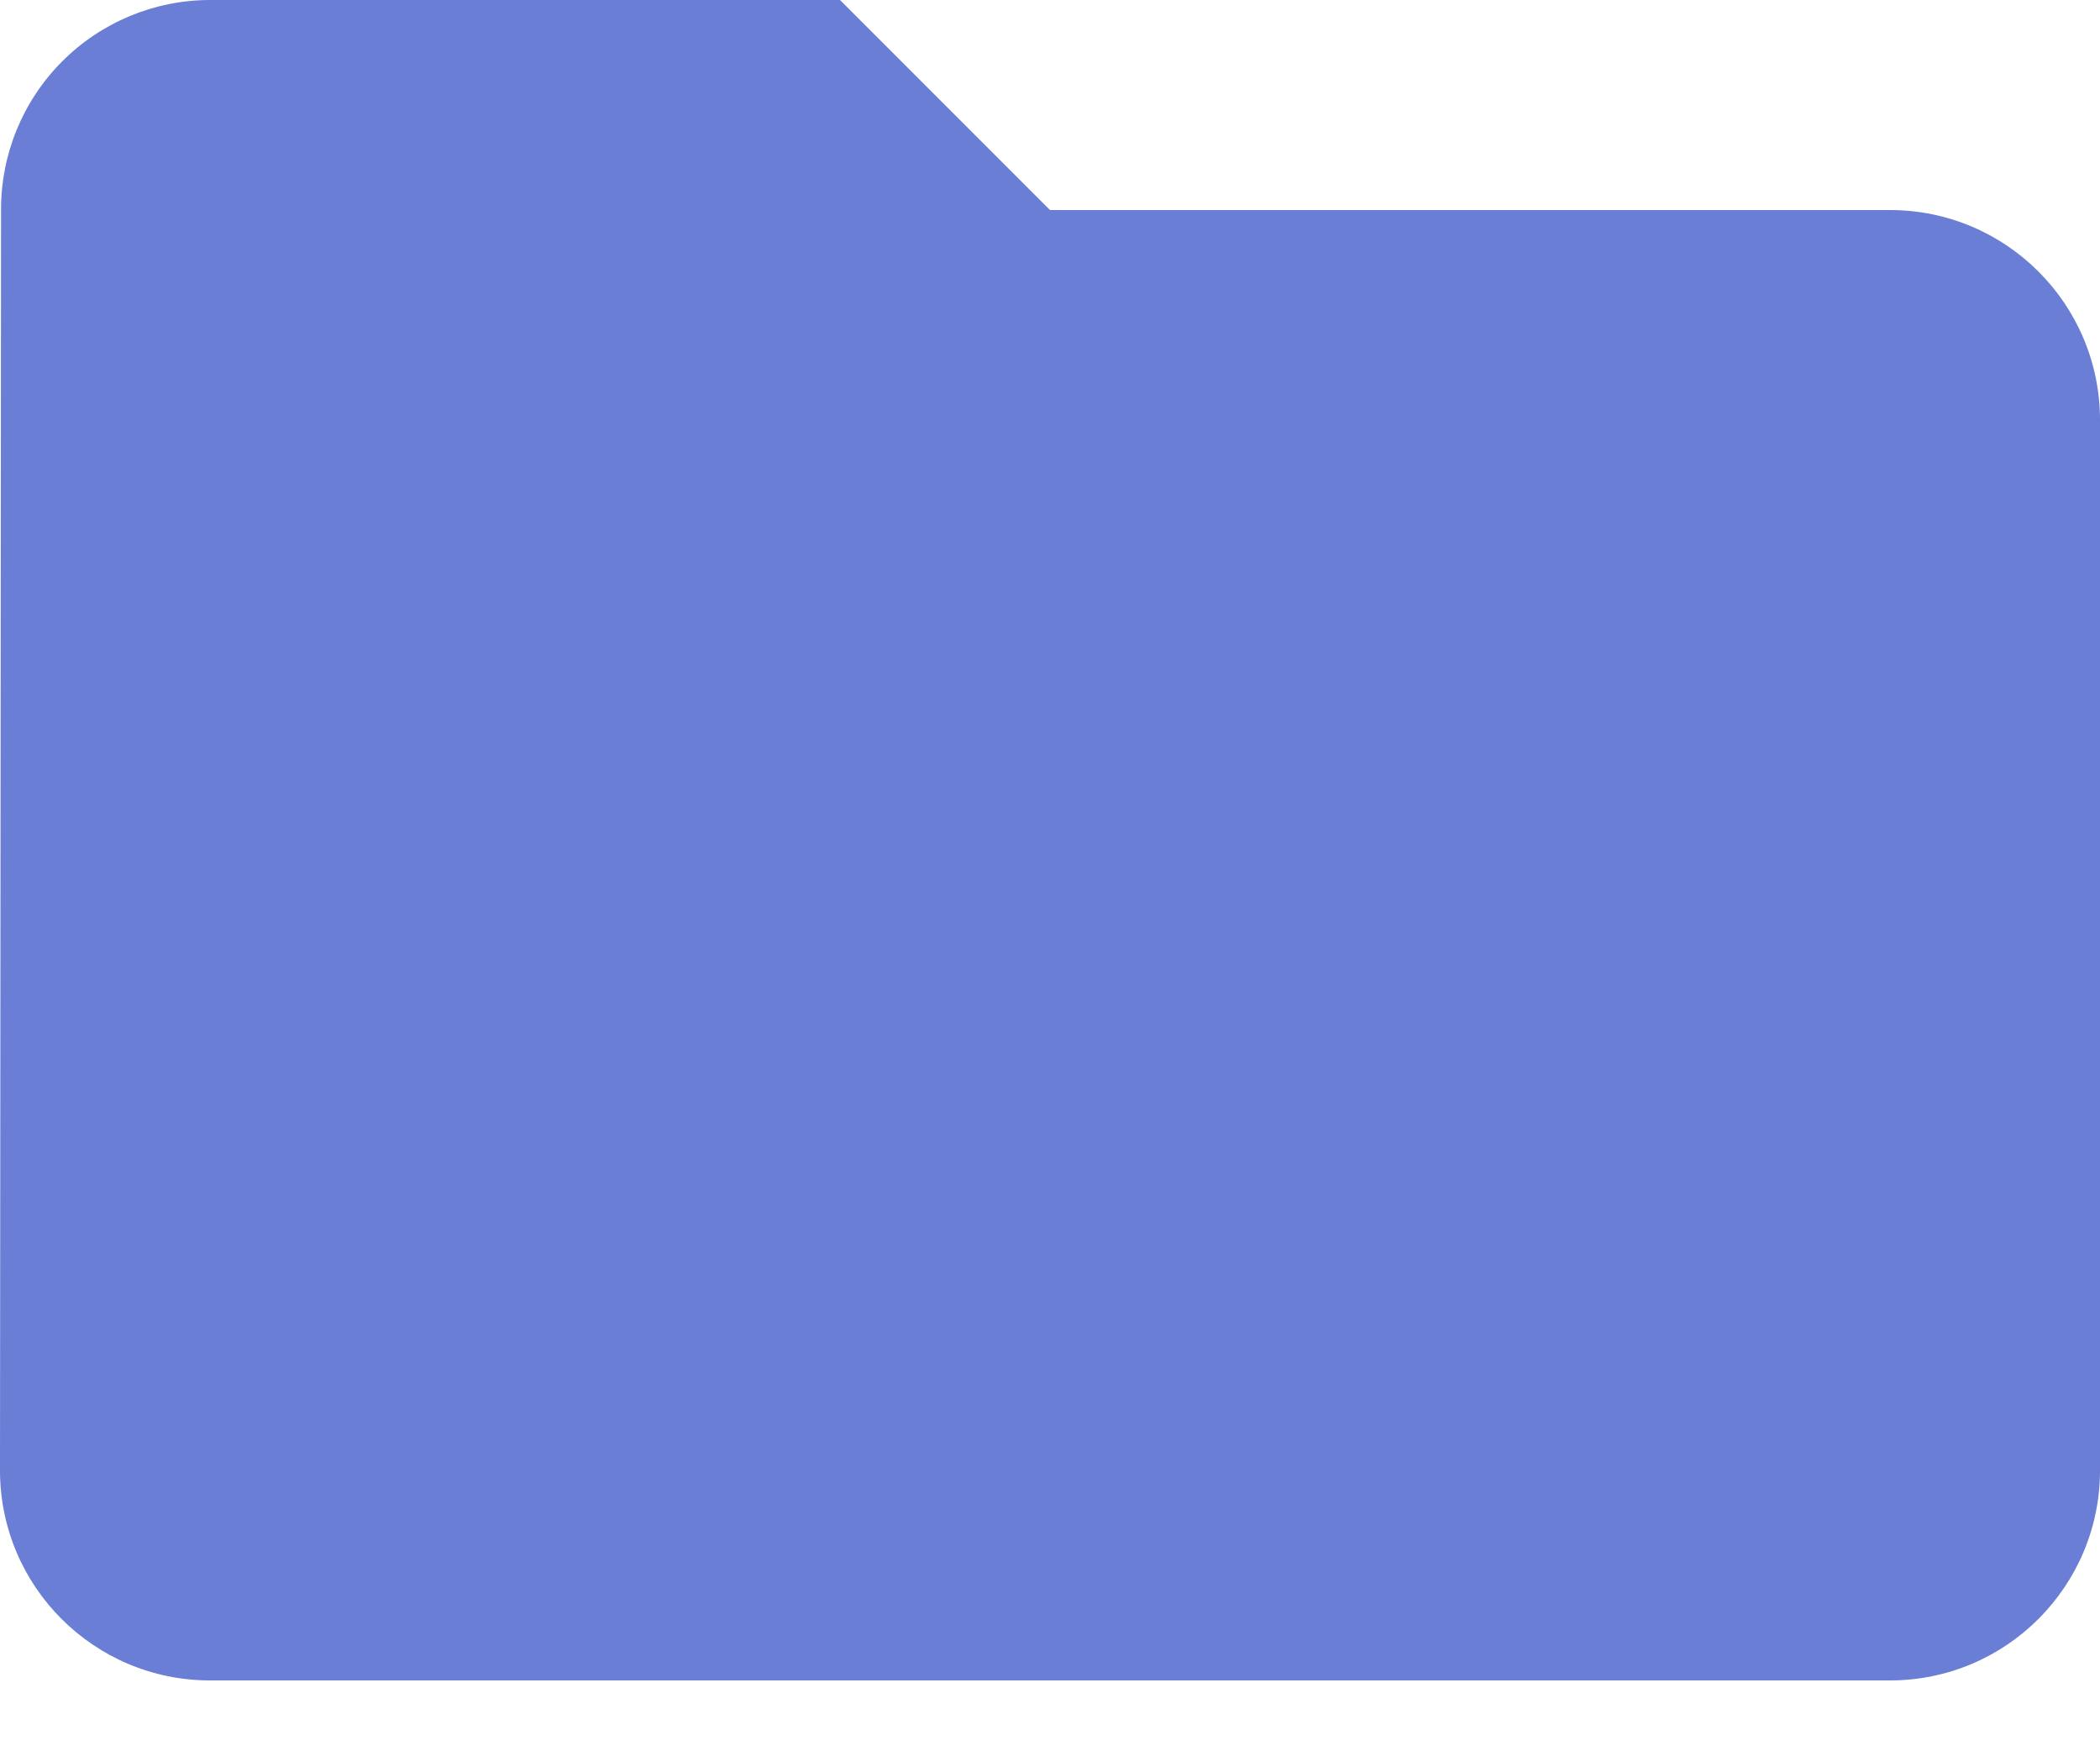
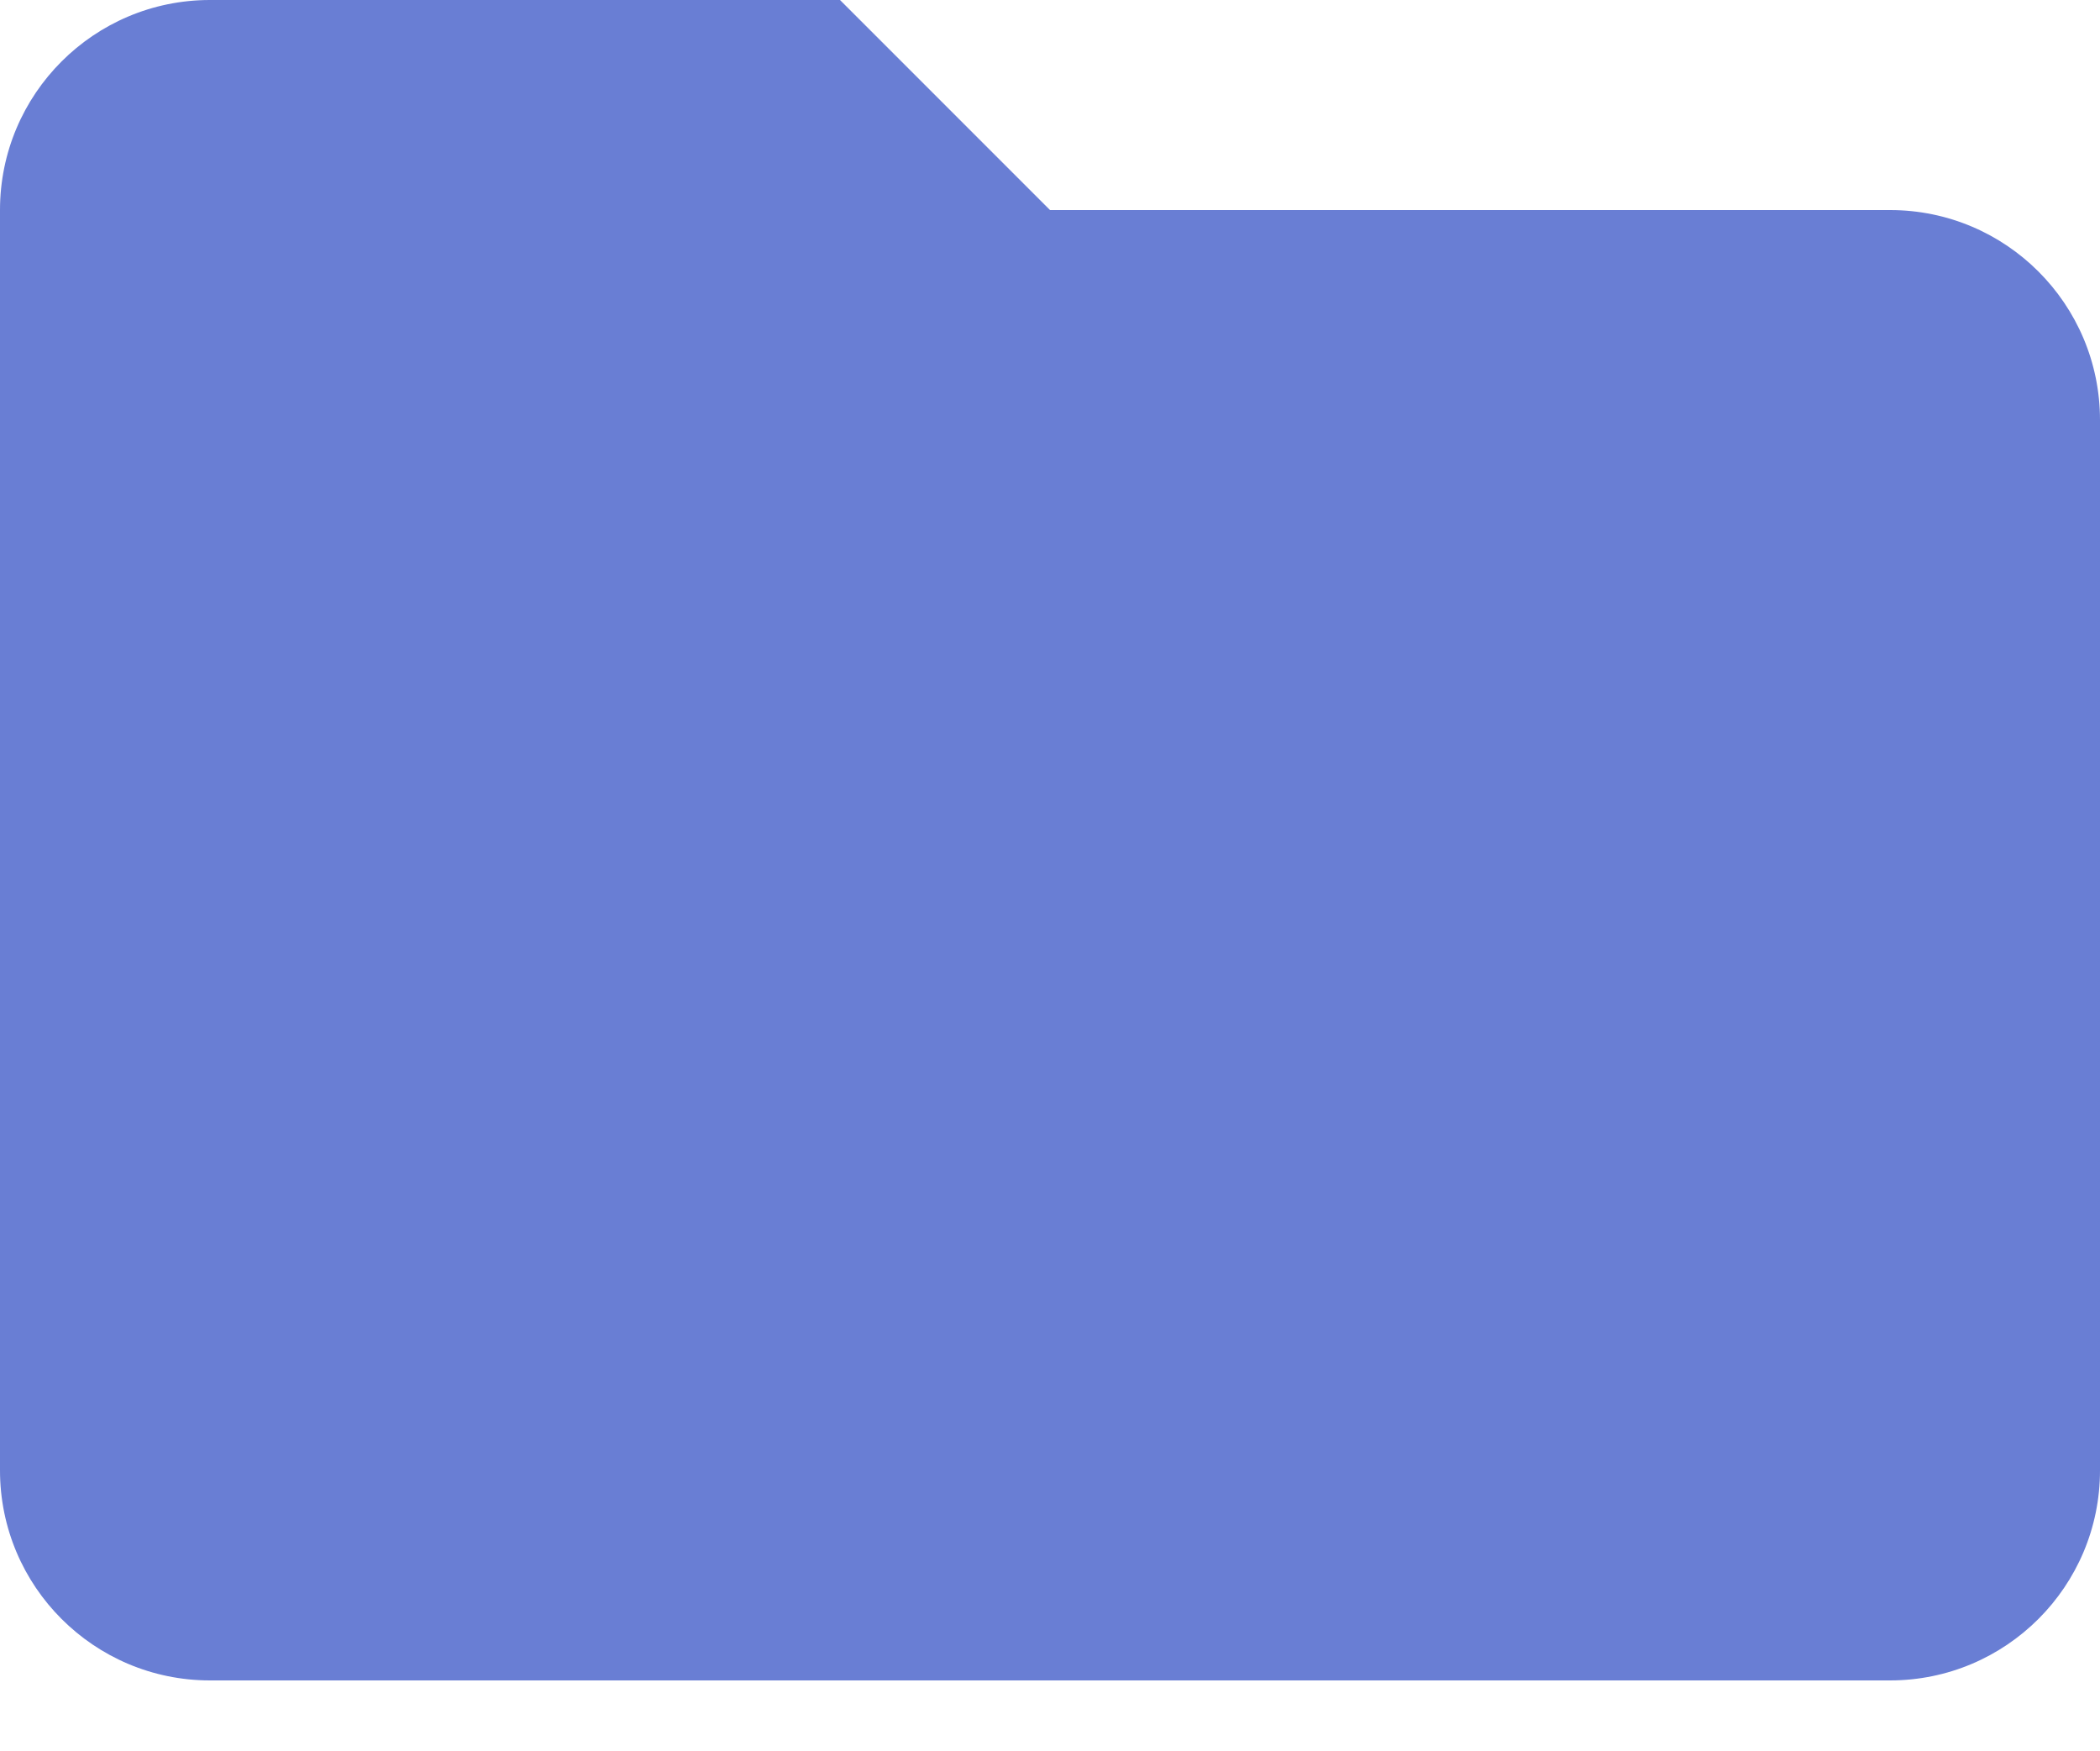
- <svg xmlns="http://www.w3.org/2000/svg" width="24" height="20">
-   <path fill="#697ED4" d="M21.6 2.4H12L9.6 0H2.4A2.39 2.39 0 00.012 2.4L0 16.8a2.4 2.4 0 002.4 2.4h19.2a2.4 2.4 0 002.4-2.4v-12a2.4 2.4 0 00-2.4-2.4z" />
+ <svg xmlns="http://www.w3.org/2000/svg" viewBox="0 0 24 20">
+   <path fill="#697ED4" d="M21.6 2.4H12L9.6 0H2.4A2.4 2.4 0 0 0 0 2.4v14.4a2.4 2.4 0 0 0 2.4 2.4h19.2a2.4 2.4 0 0 0 2.4-2.4v-12a2.4 2.4 0 0 0-2.4-2.4z" />
</svg>
